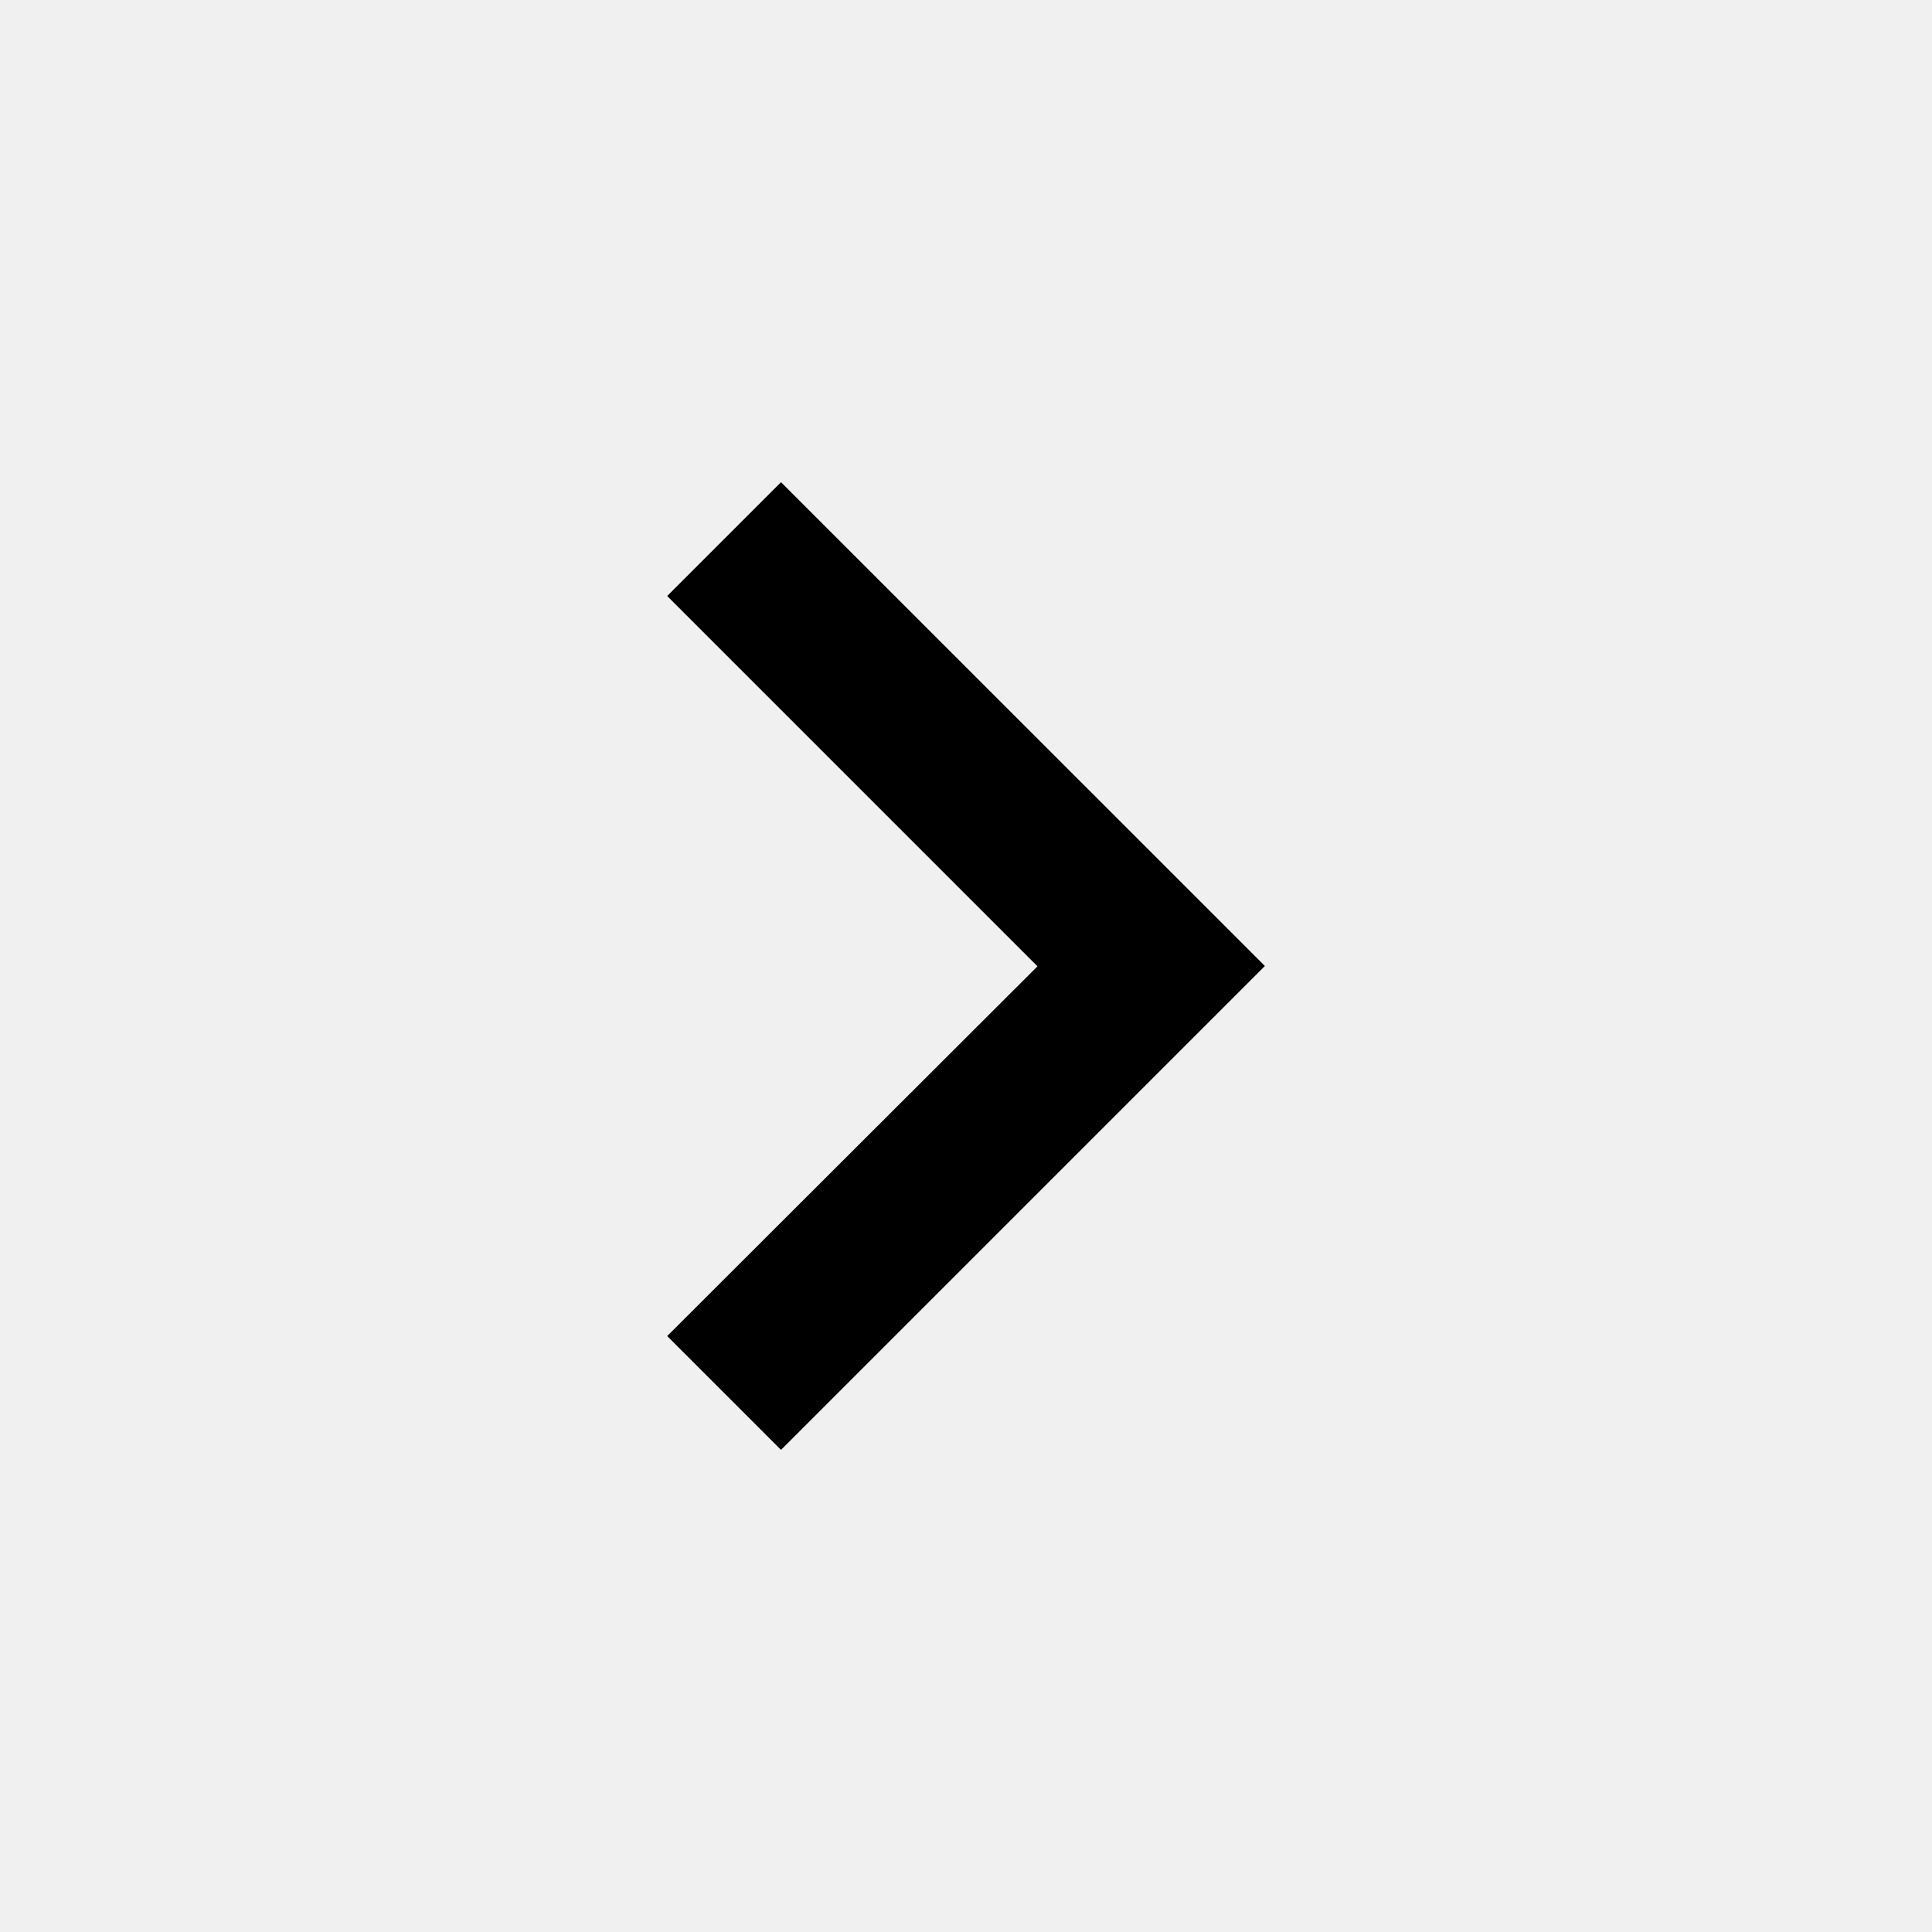
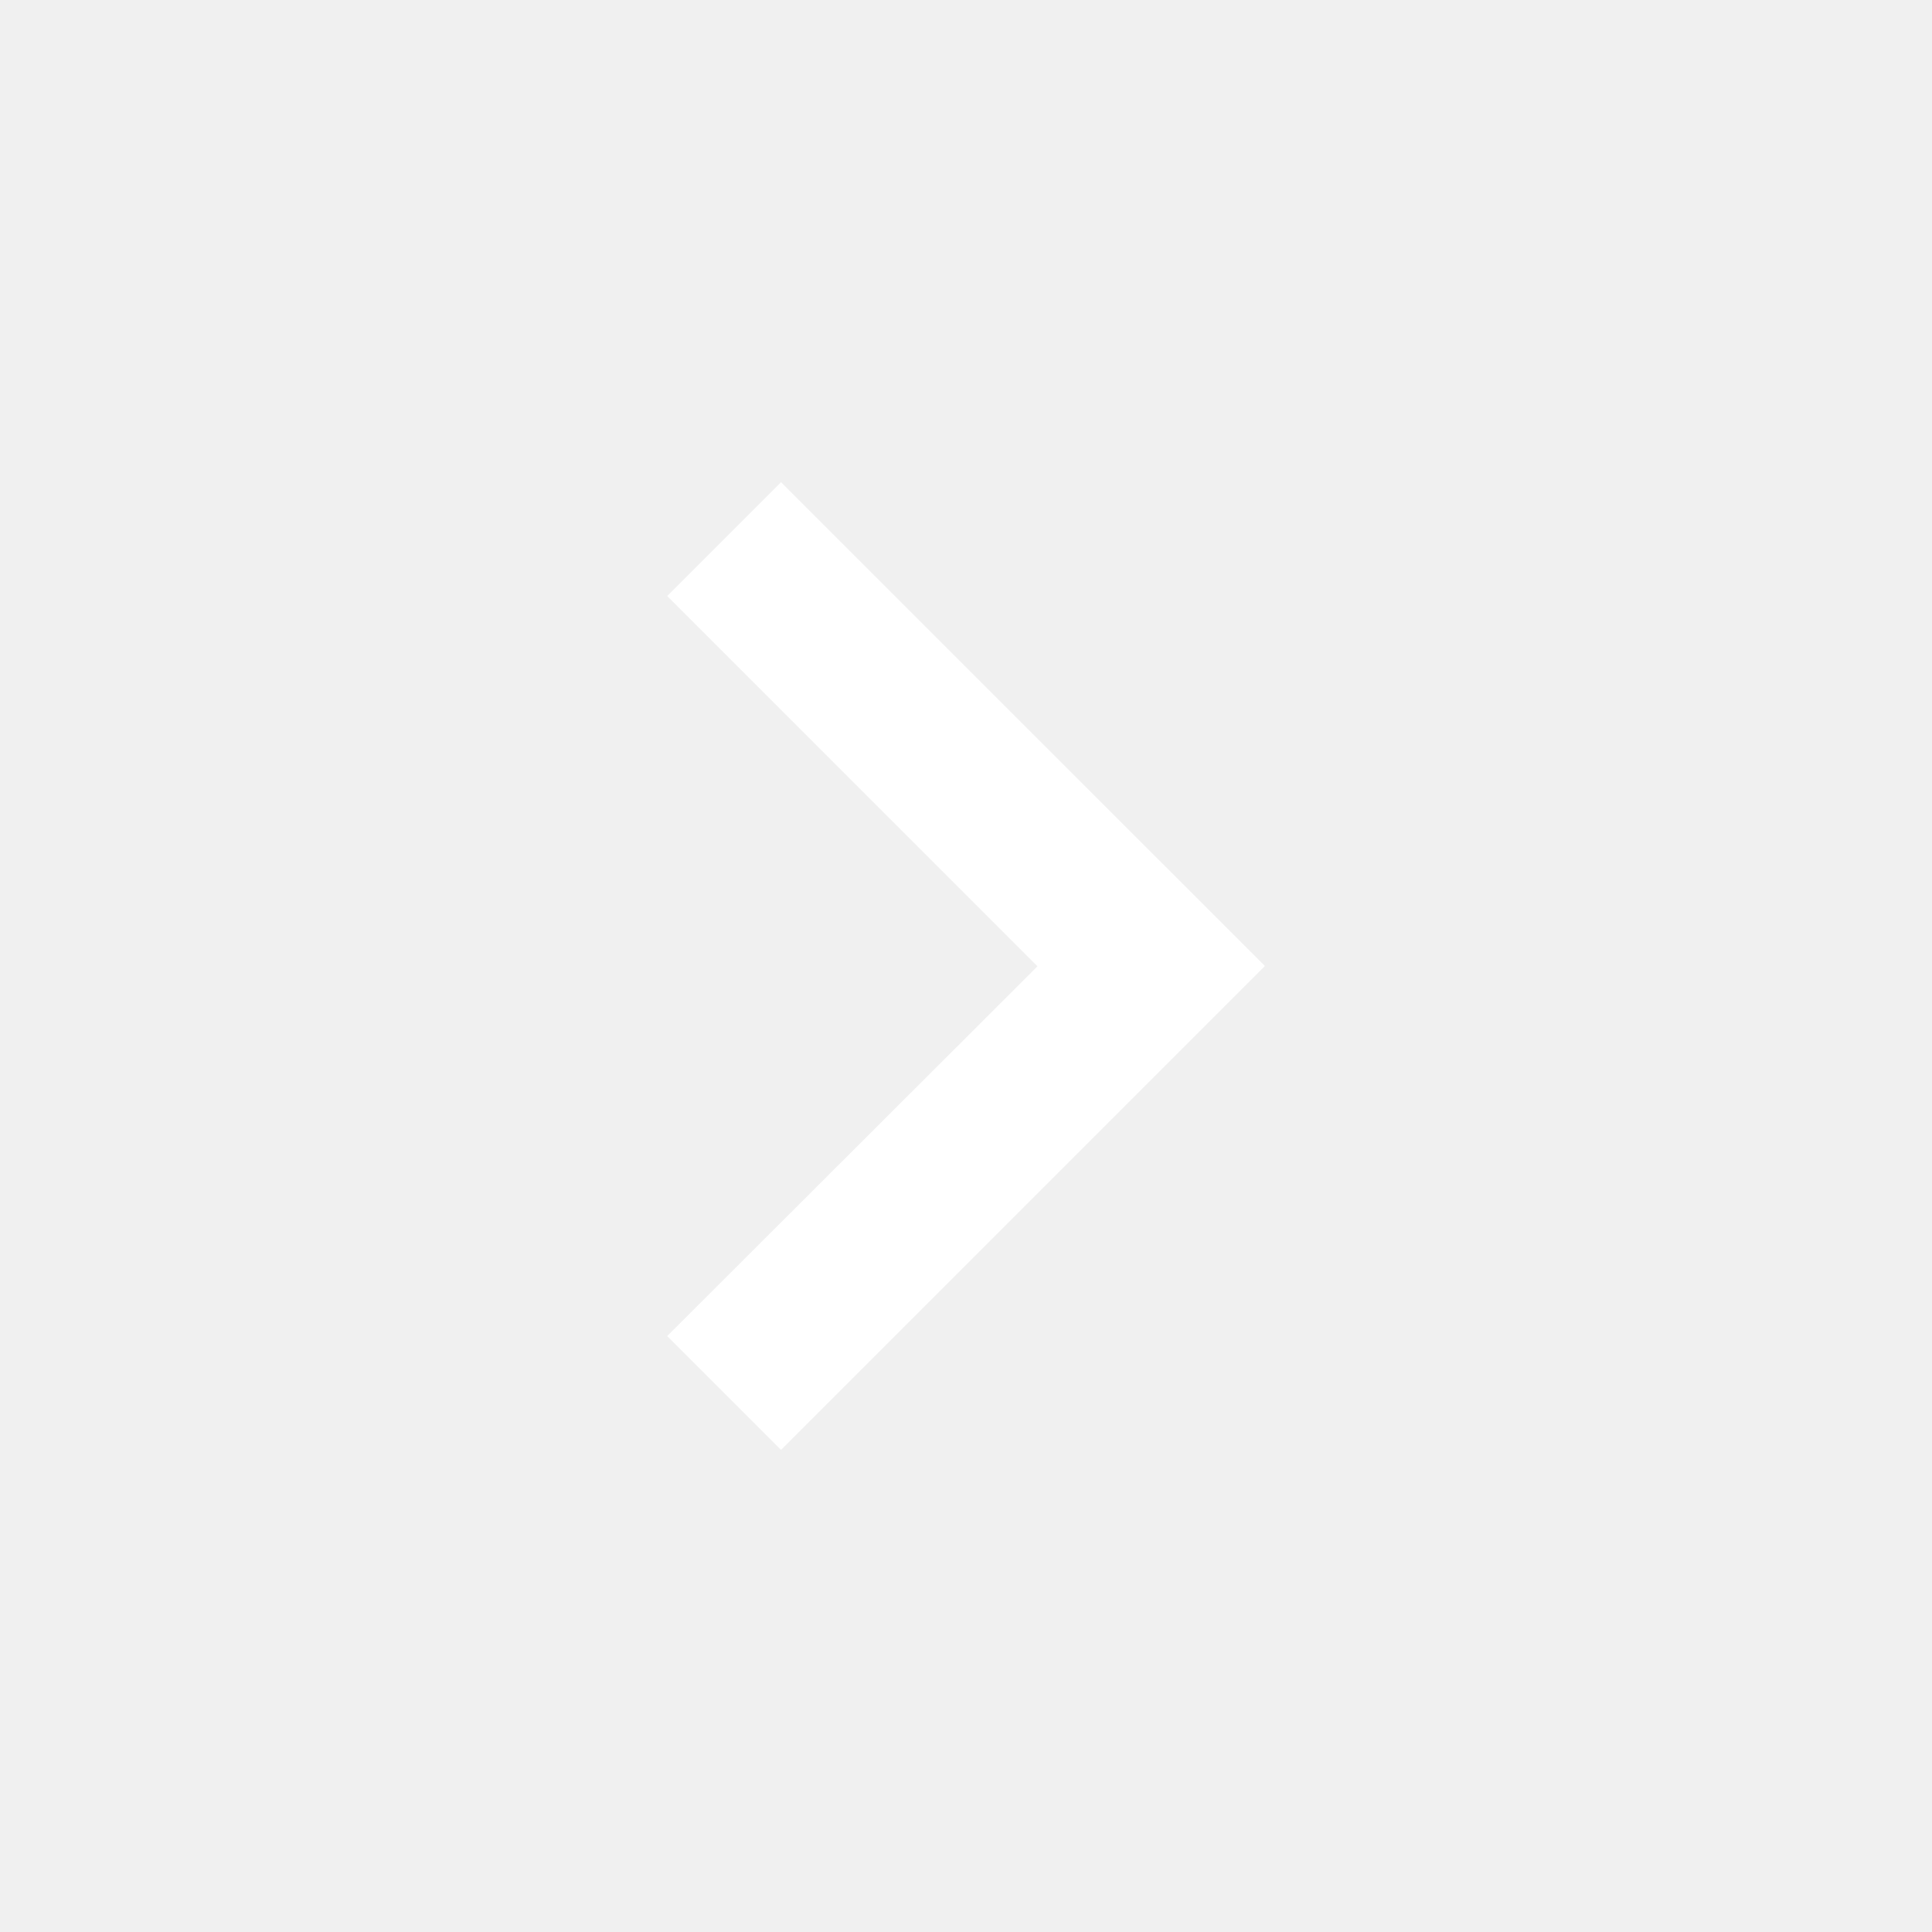
<svg xmlns="http://www.w3.org/2000/svg" width="24" height="24" viewBox="0 0 24 24" fill="none">
-   <path d="M15.713 12L9.702 5.99L8.288 7.404L12.888 12.004L8.288 16.597L9.702 18.011L15.713 12Z" fill="black" />
+   <path d="M15.713 12L9.702 5.99L8.288 7.404L12.888 12.004L8.288 16.597L9.702 18.011L15.713 12Z" fill="white" />
</svg>
